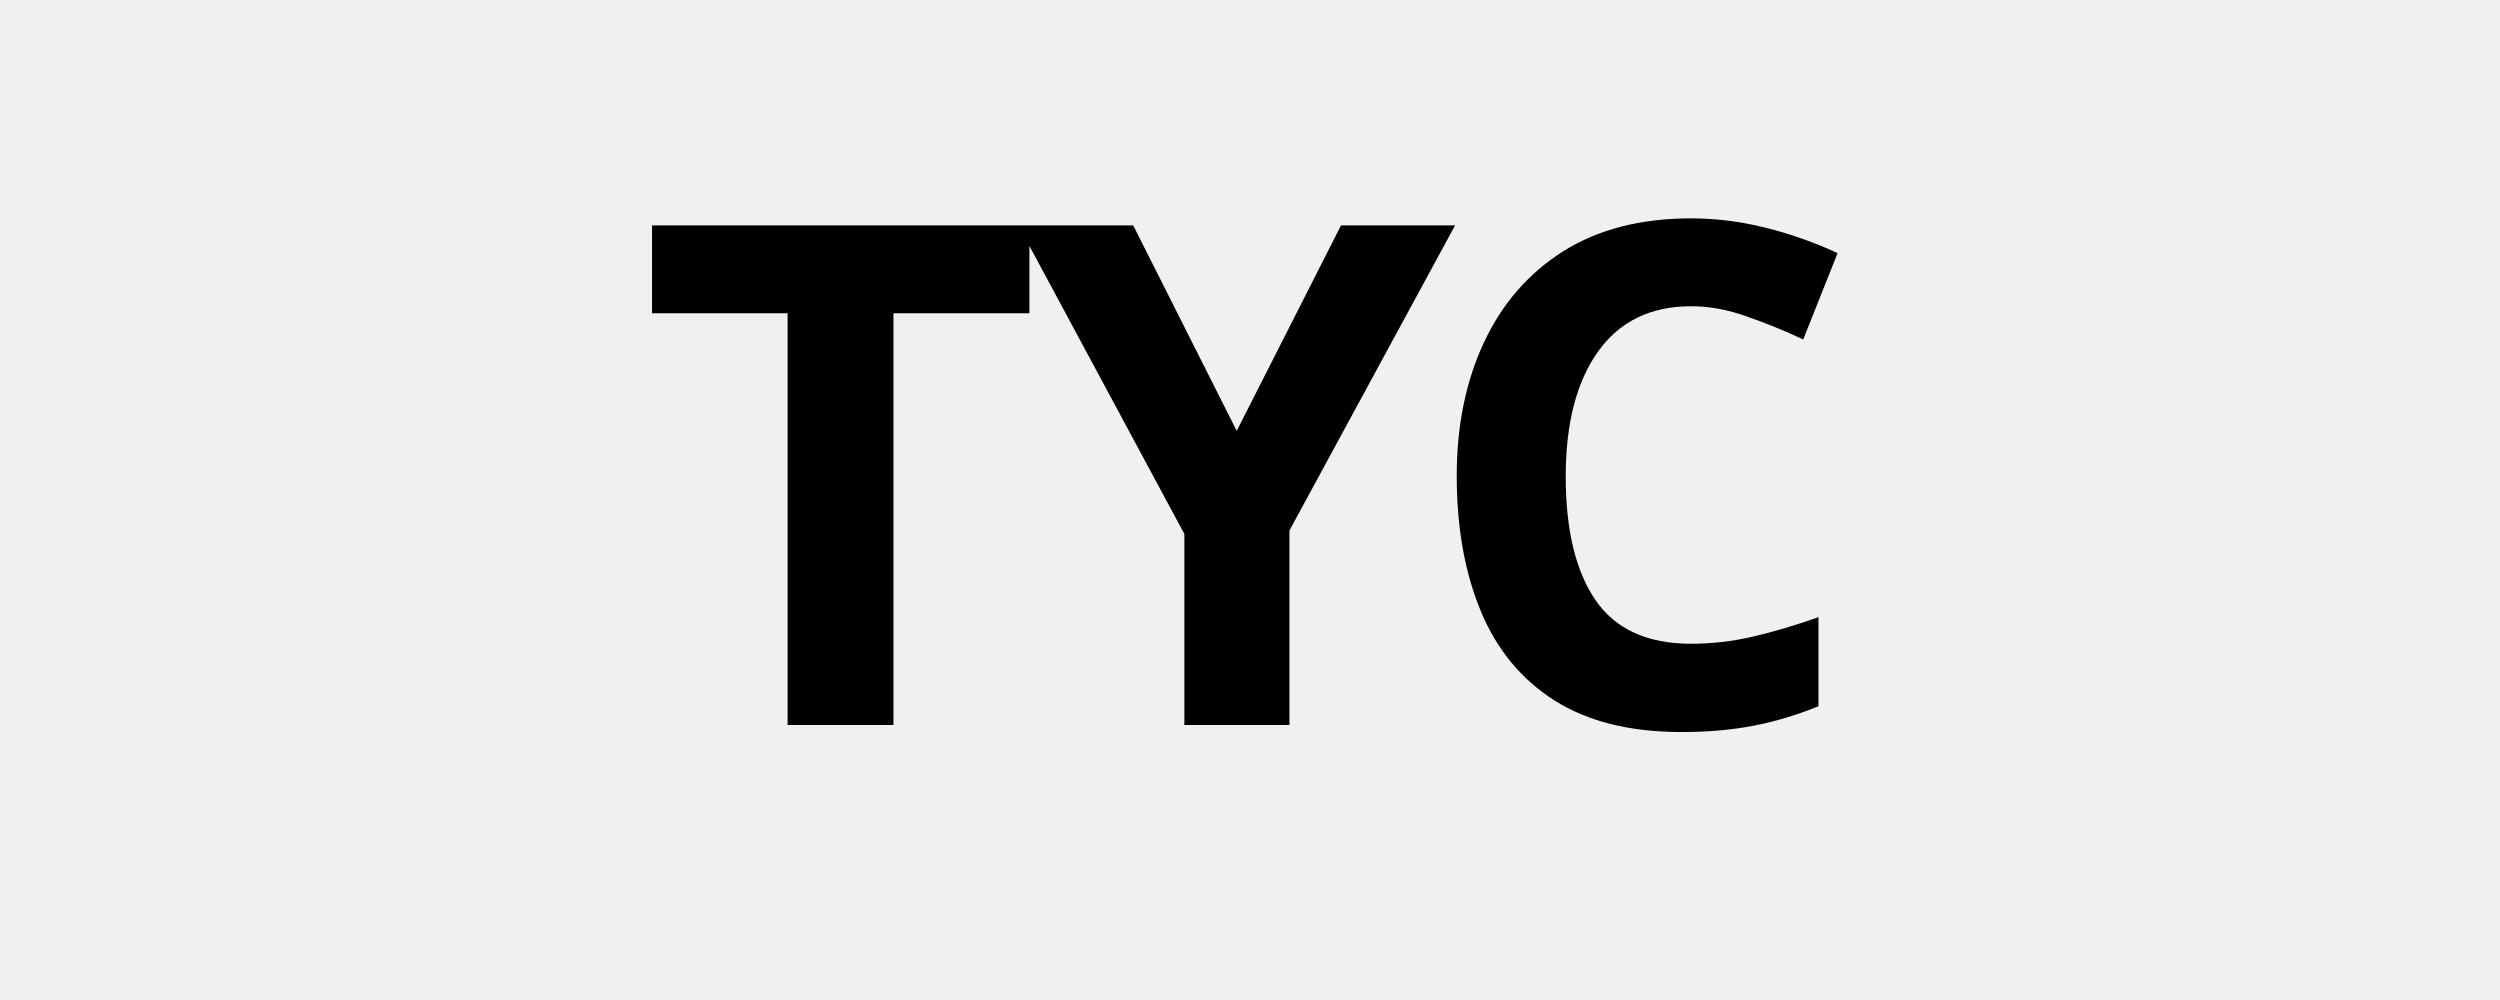
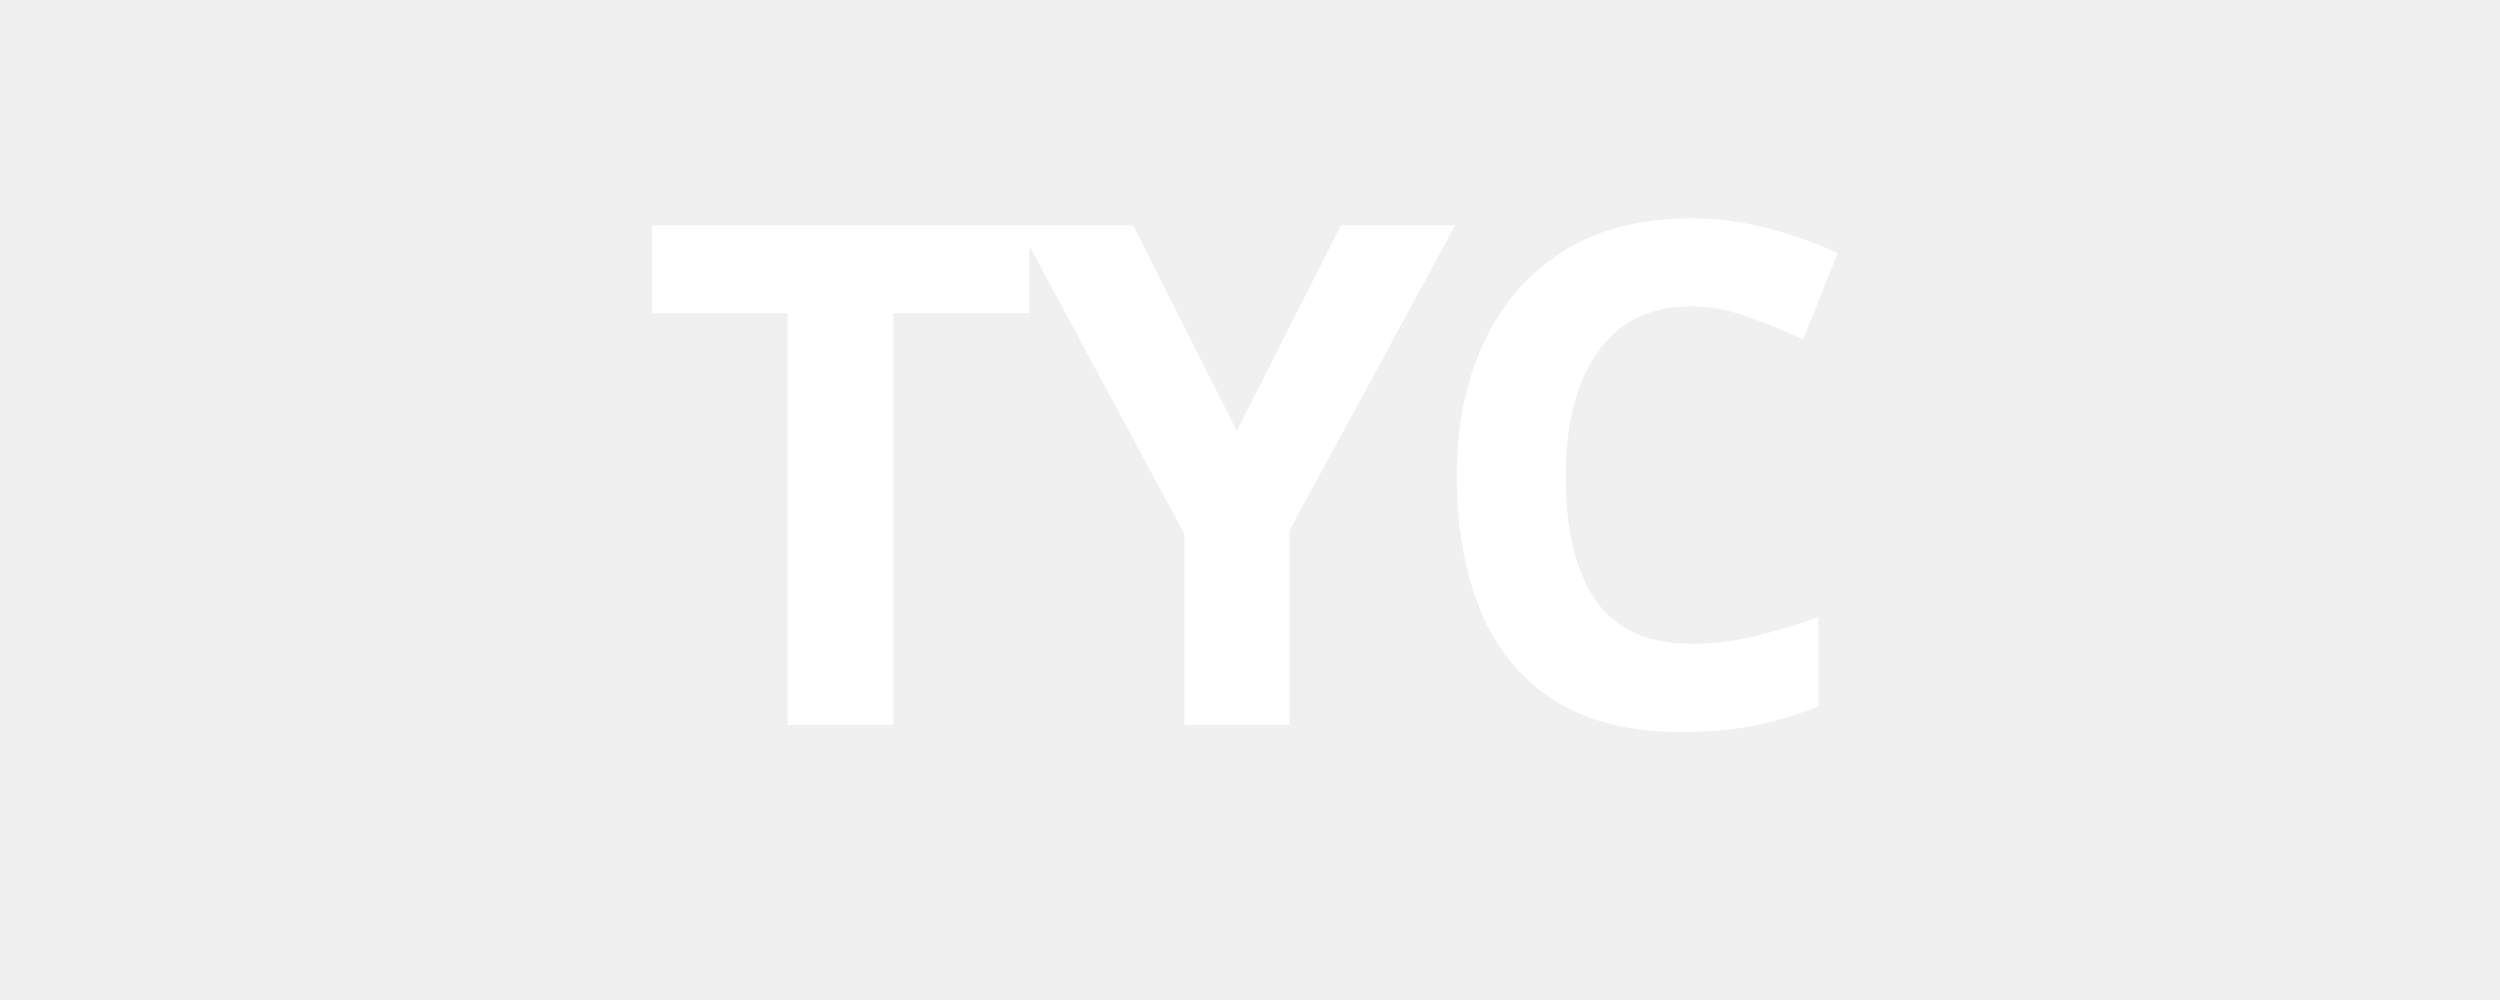
- <svg xmlns="http://www.w3.org/2000/svg" viewBox="0 0 100 40" fill="currentColor">
+ <svg xmlns="http://www.w3.org/2000/svg" viewBox="0 0 100 40" fill="#ffffff">
  <text x="50" y="29" font-family="'Arial Black', sans-serif" font-weight="900" font-size="28" text-anchor="middle" letter-spacing="-1">TYC</text>
</svg>
